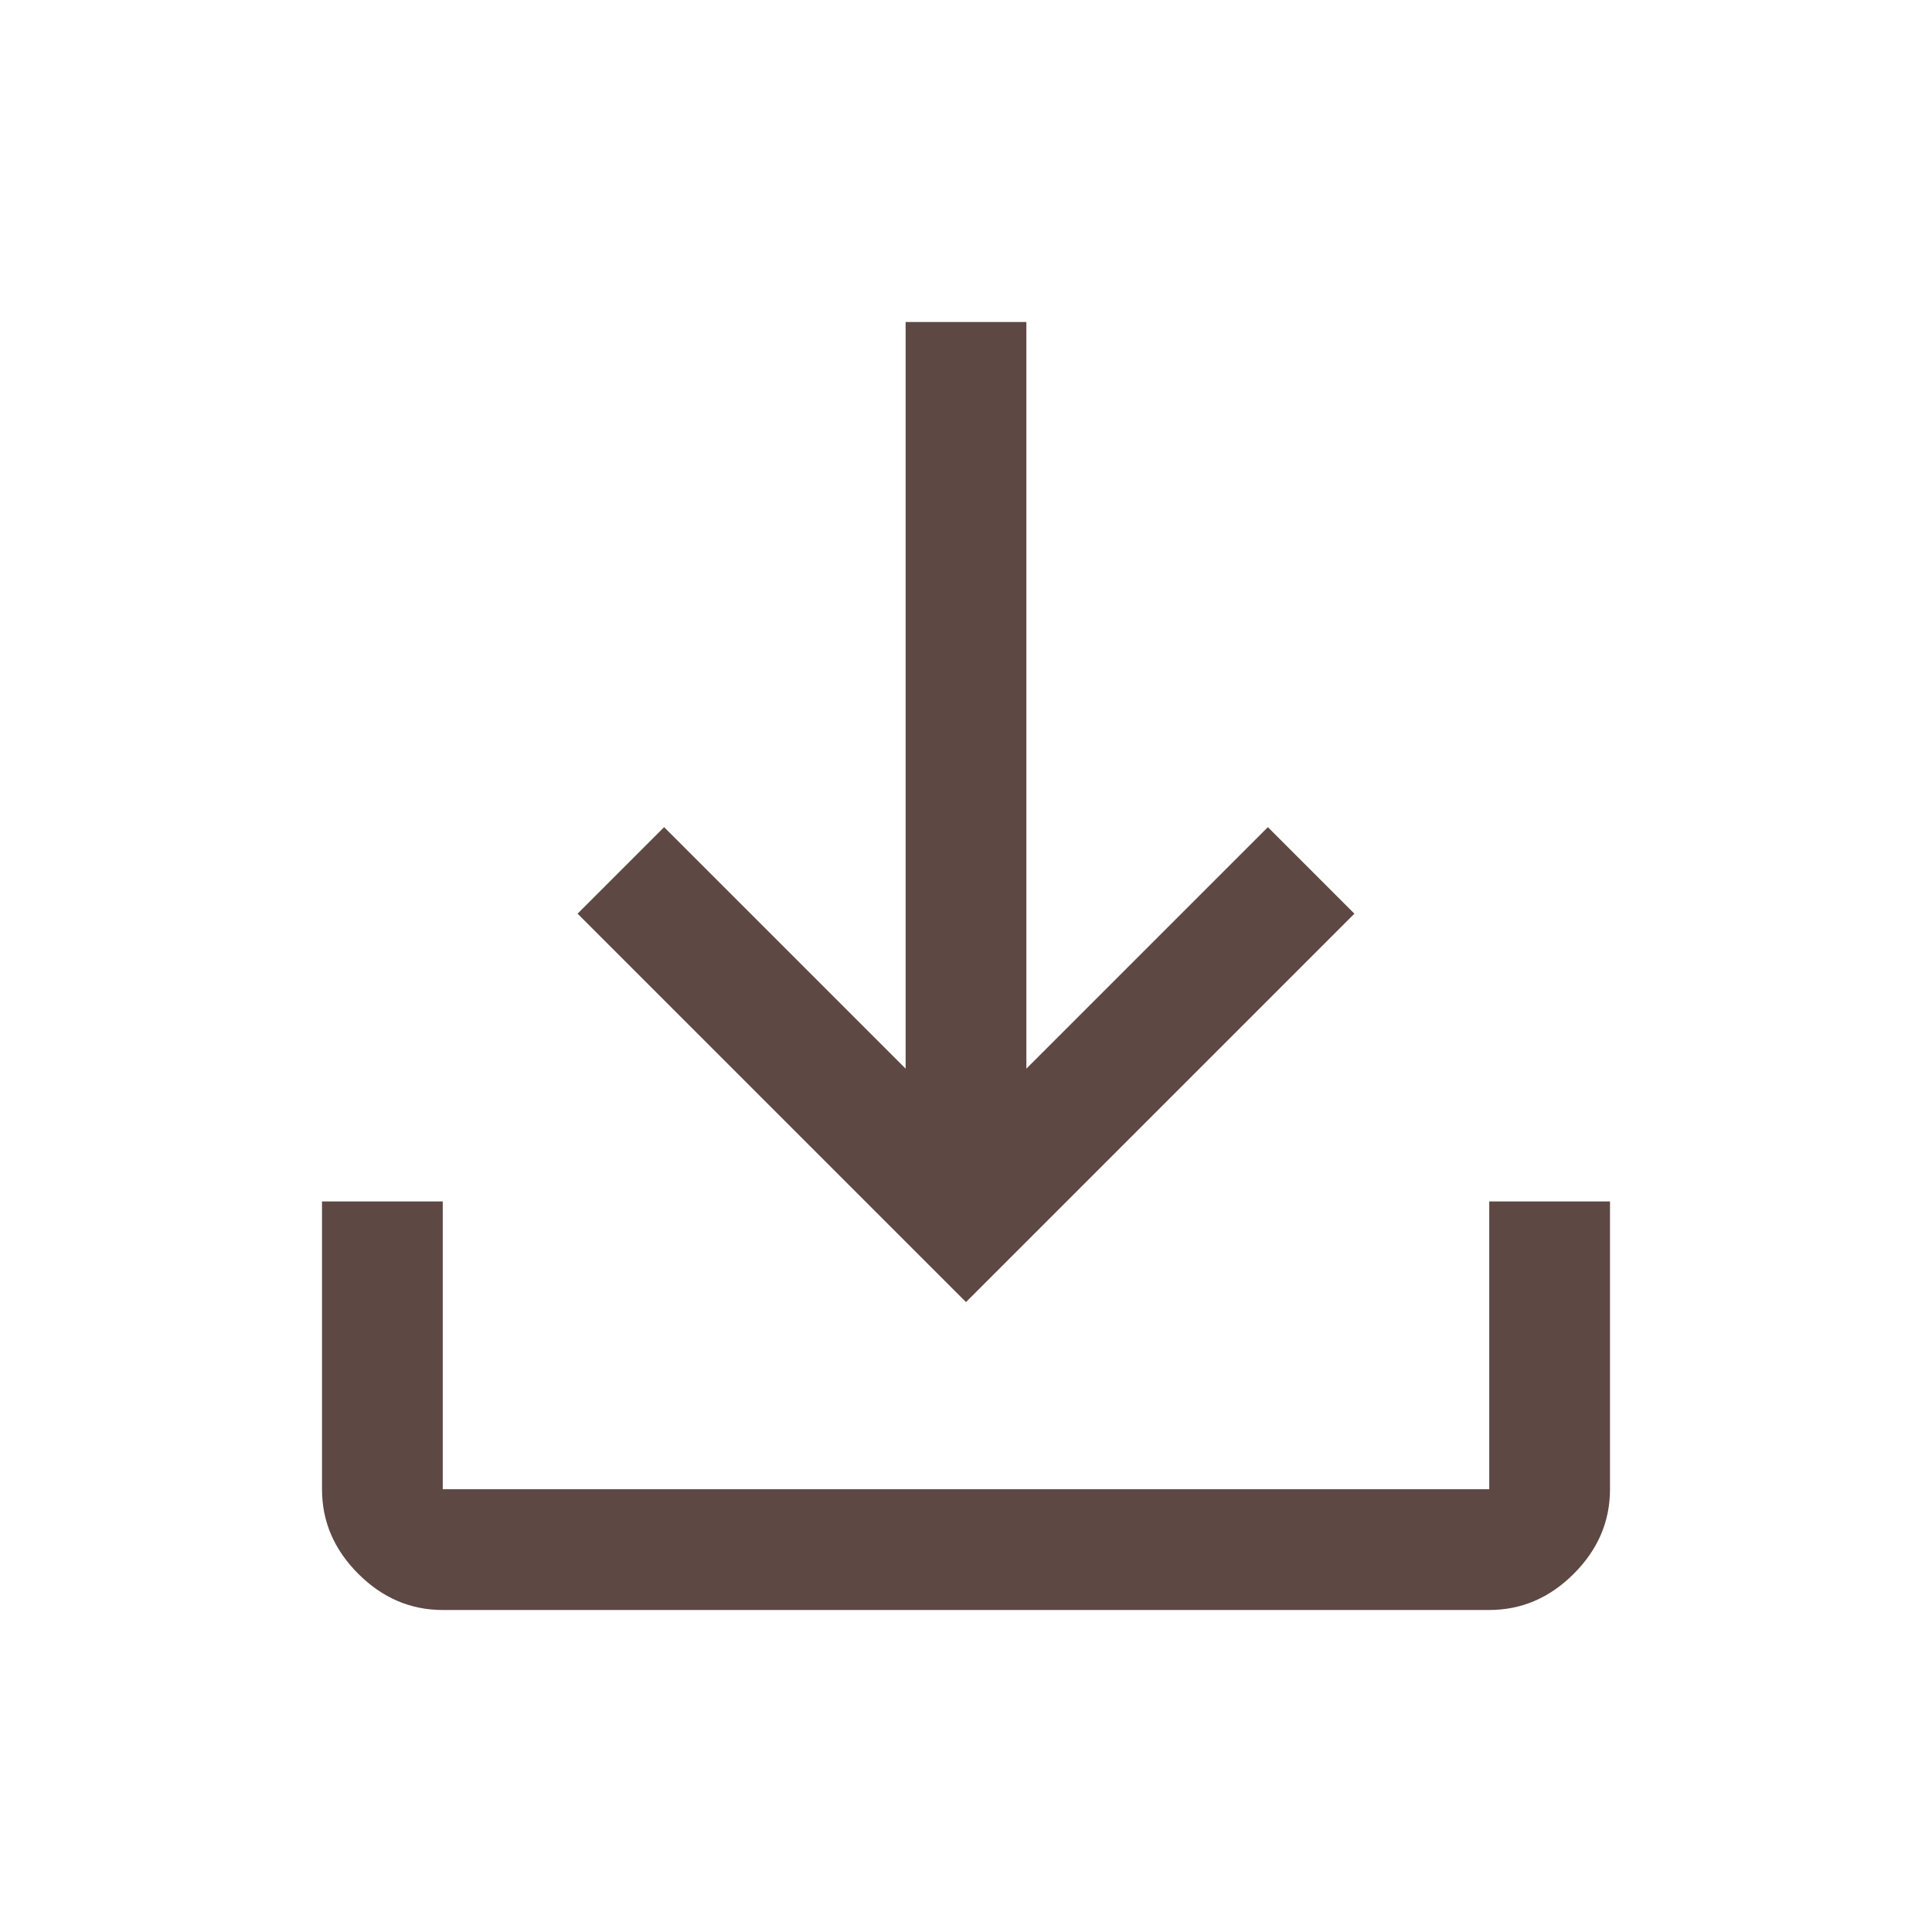
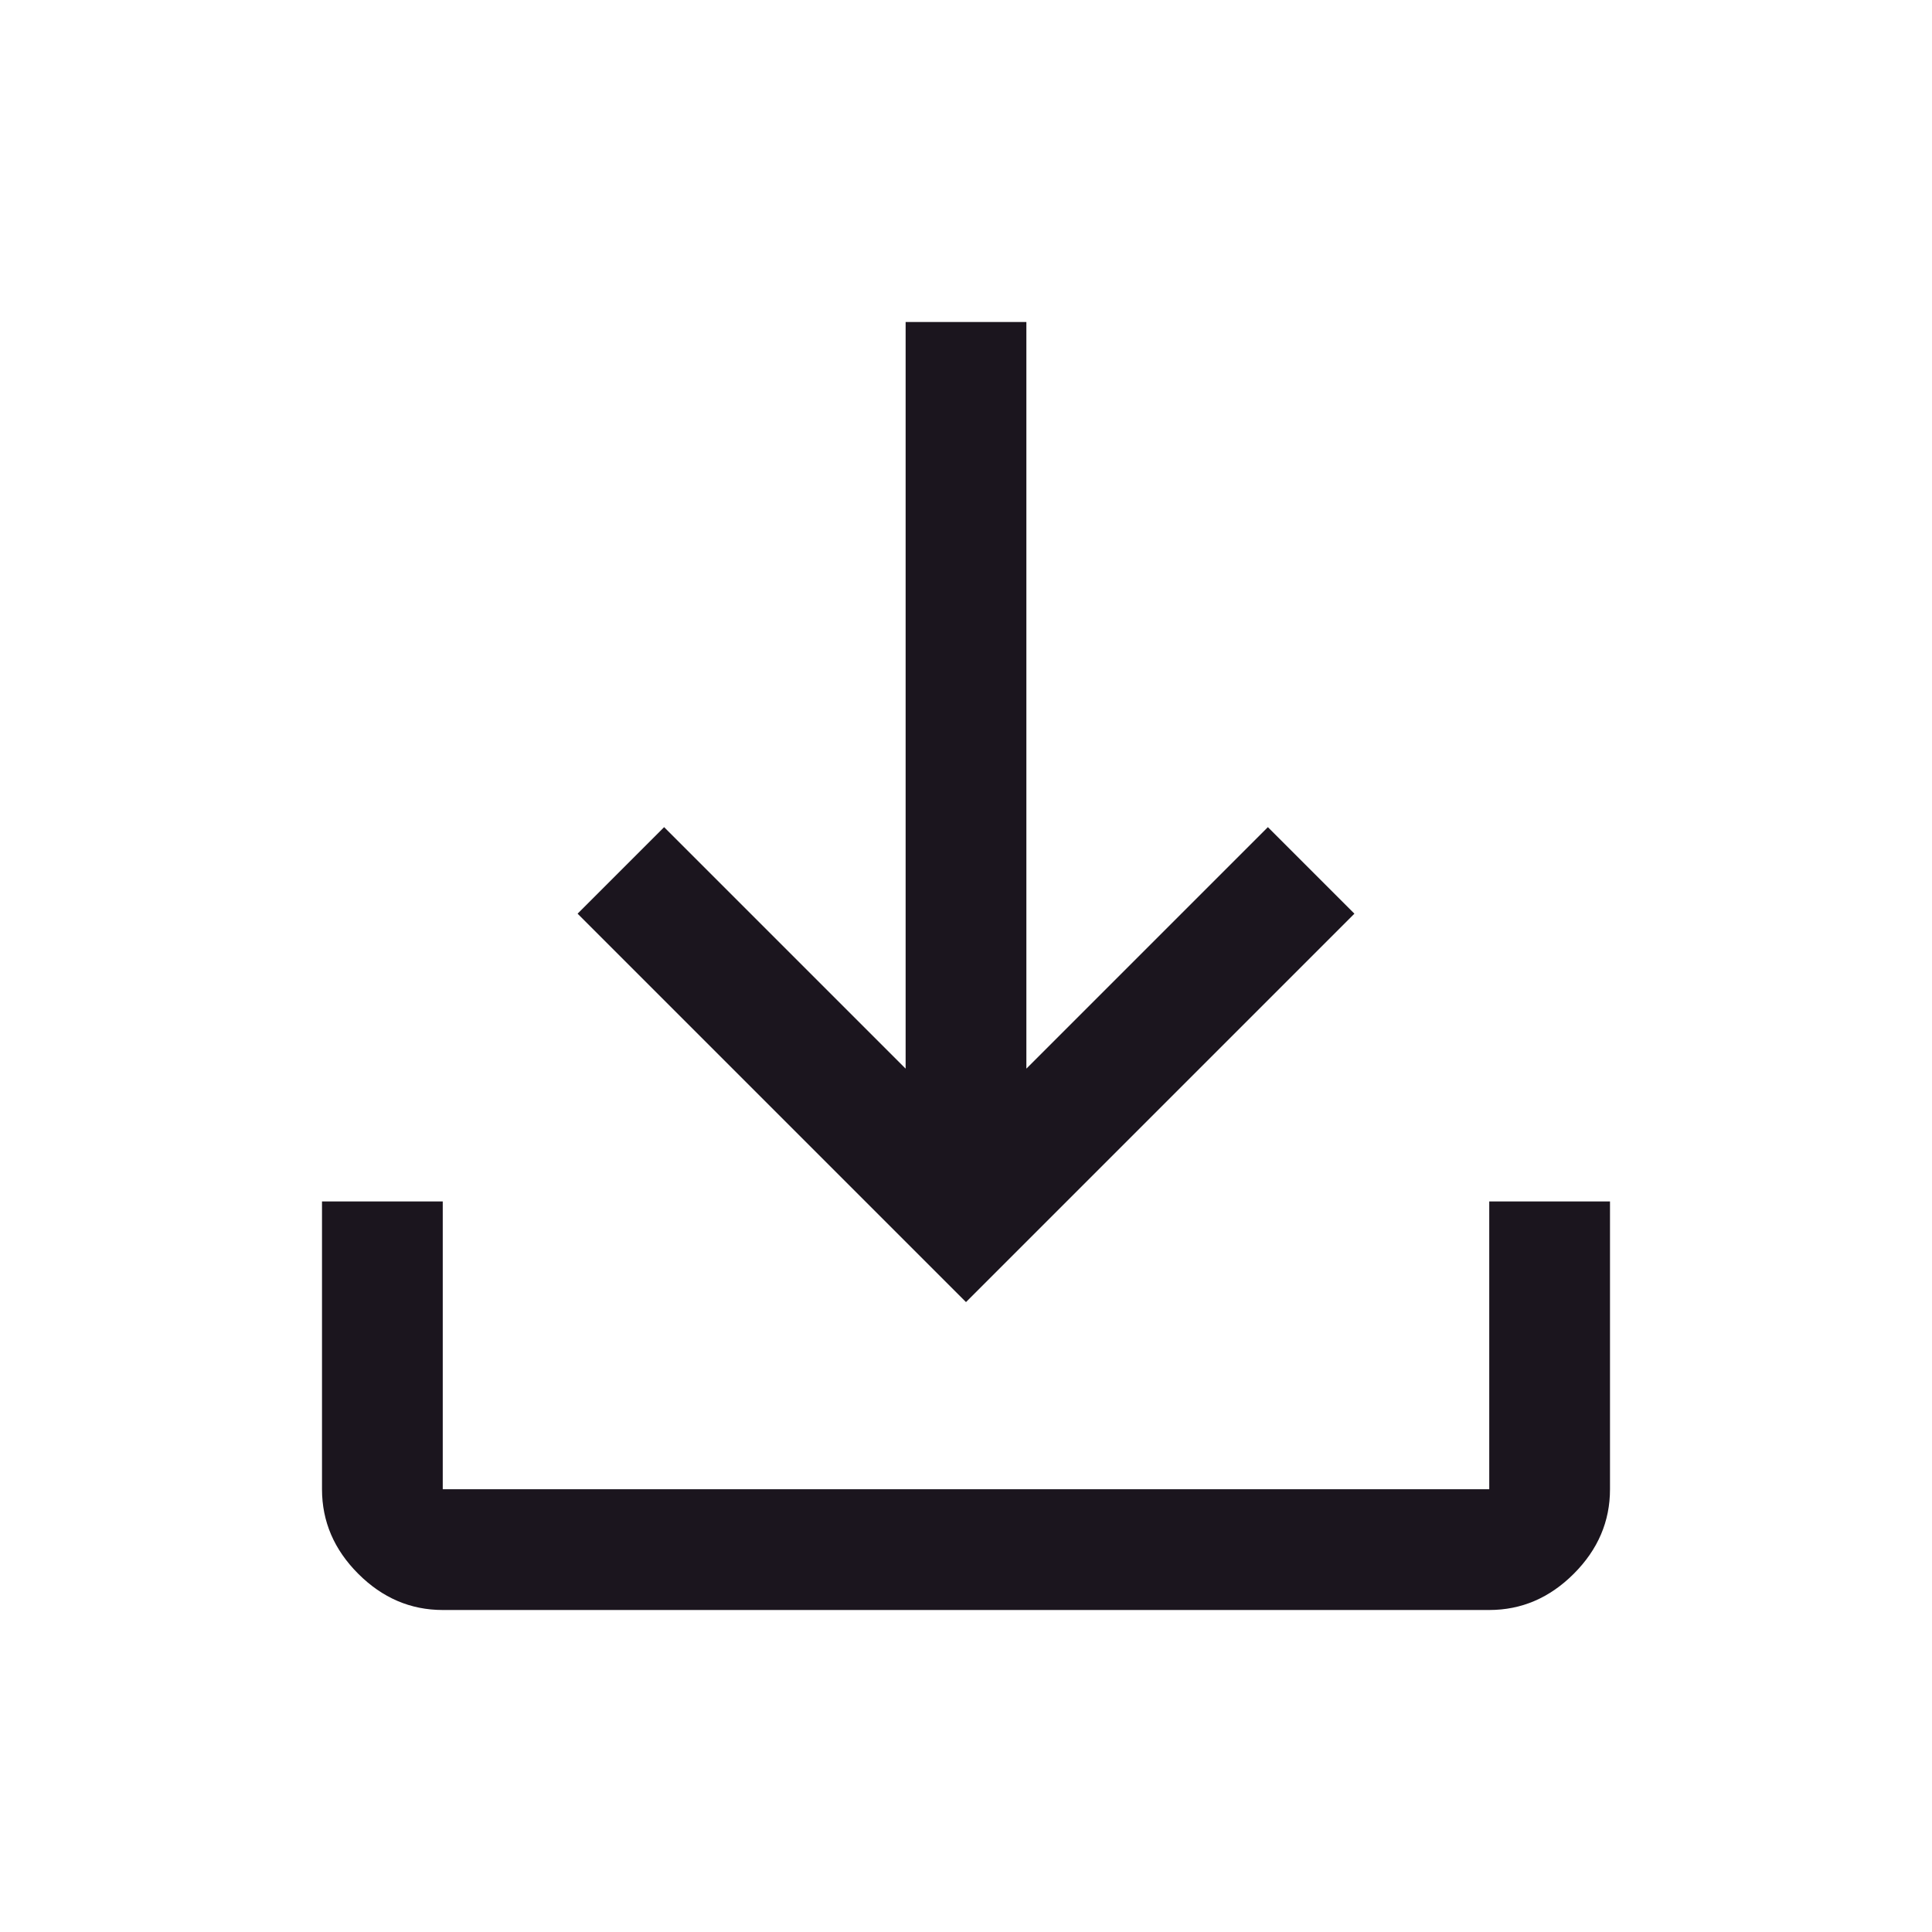
- <svg xmlns="http://www.w3.org/2000/svg" height="48" width="48" fill="#5e4844">
+ <svg xmlns="http://www.w3.org/2000/svg" height="48" width="48" fill="hsla(282, 19%,10%, 1.00)">
  <path d="M11 40q-1.2 0-2.1-.9Q8 38.2 8 37v-7.15h3V37h26v-7.15h3V37q0 1.2-.9 2.1-.9.9-2.1.9Zm13-7.65-9.65-9.65 2.15-2.15 6 6V8h3v18.55l6-6 2.15 2.15Z" />
</svg>
